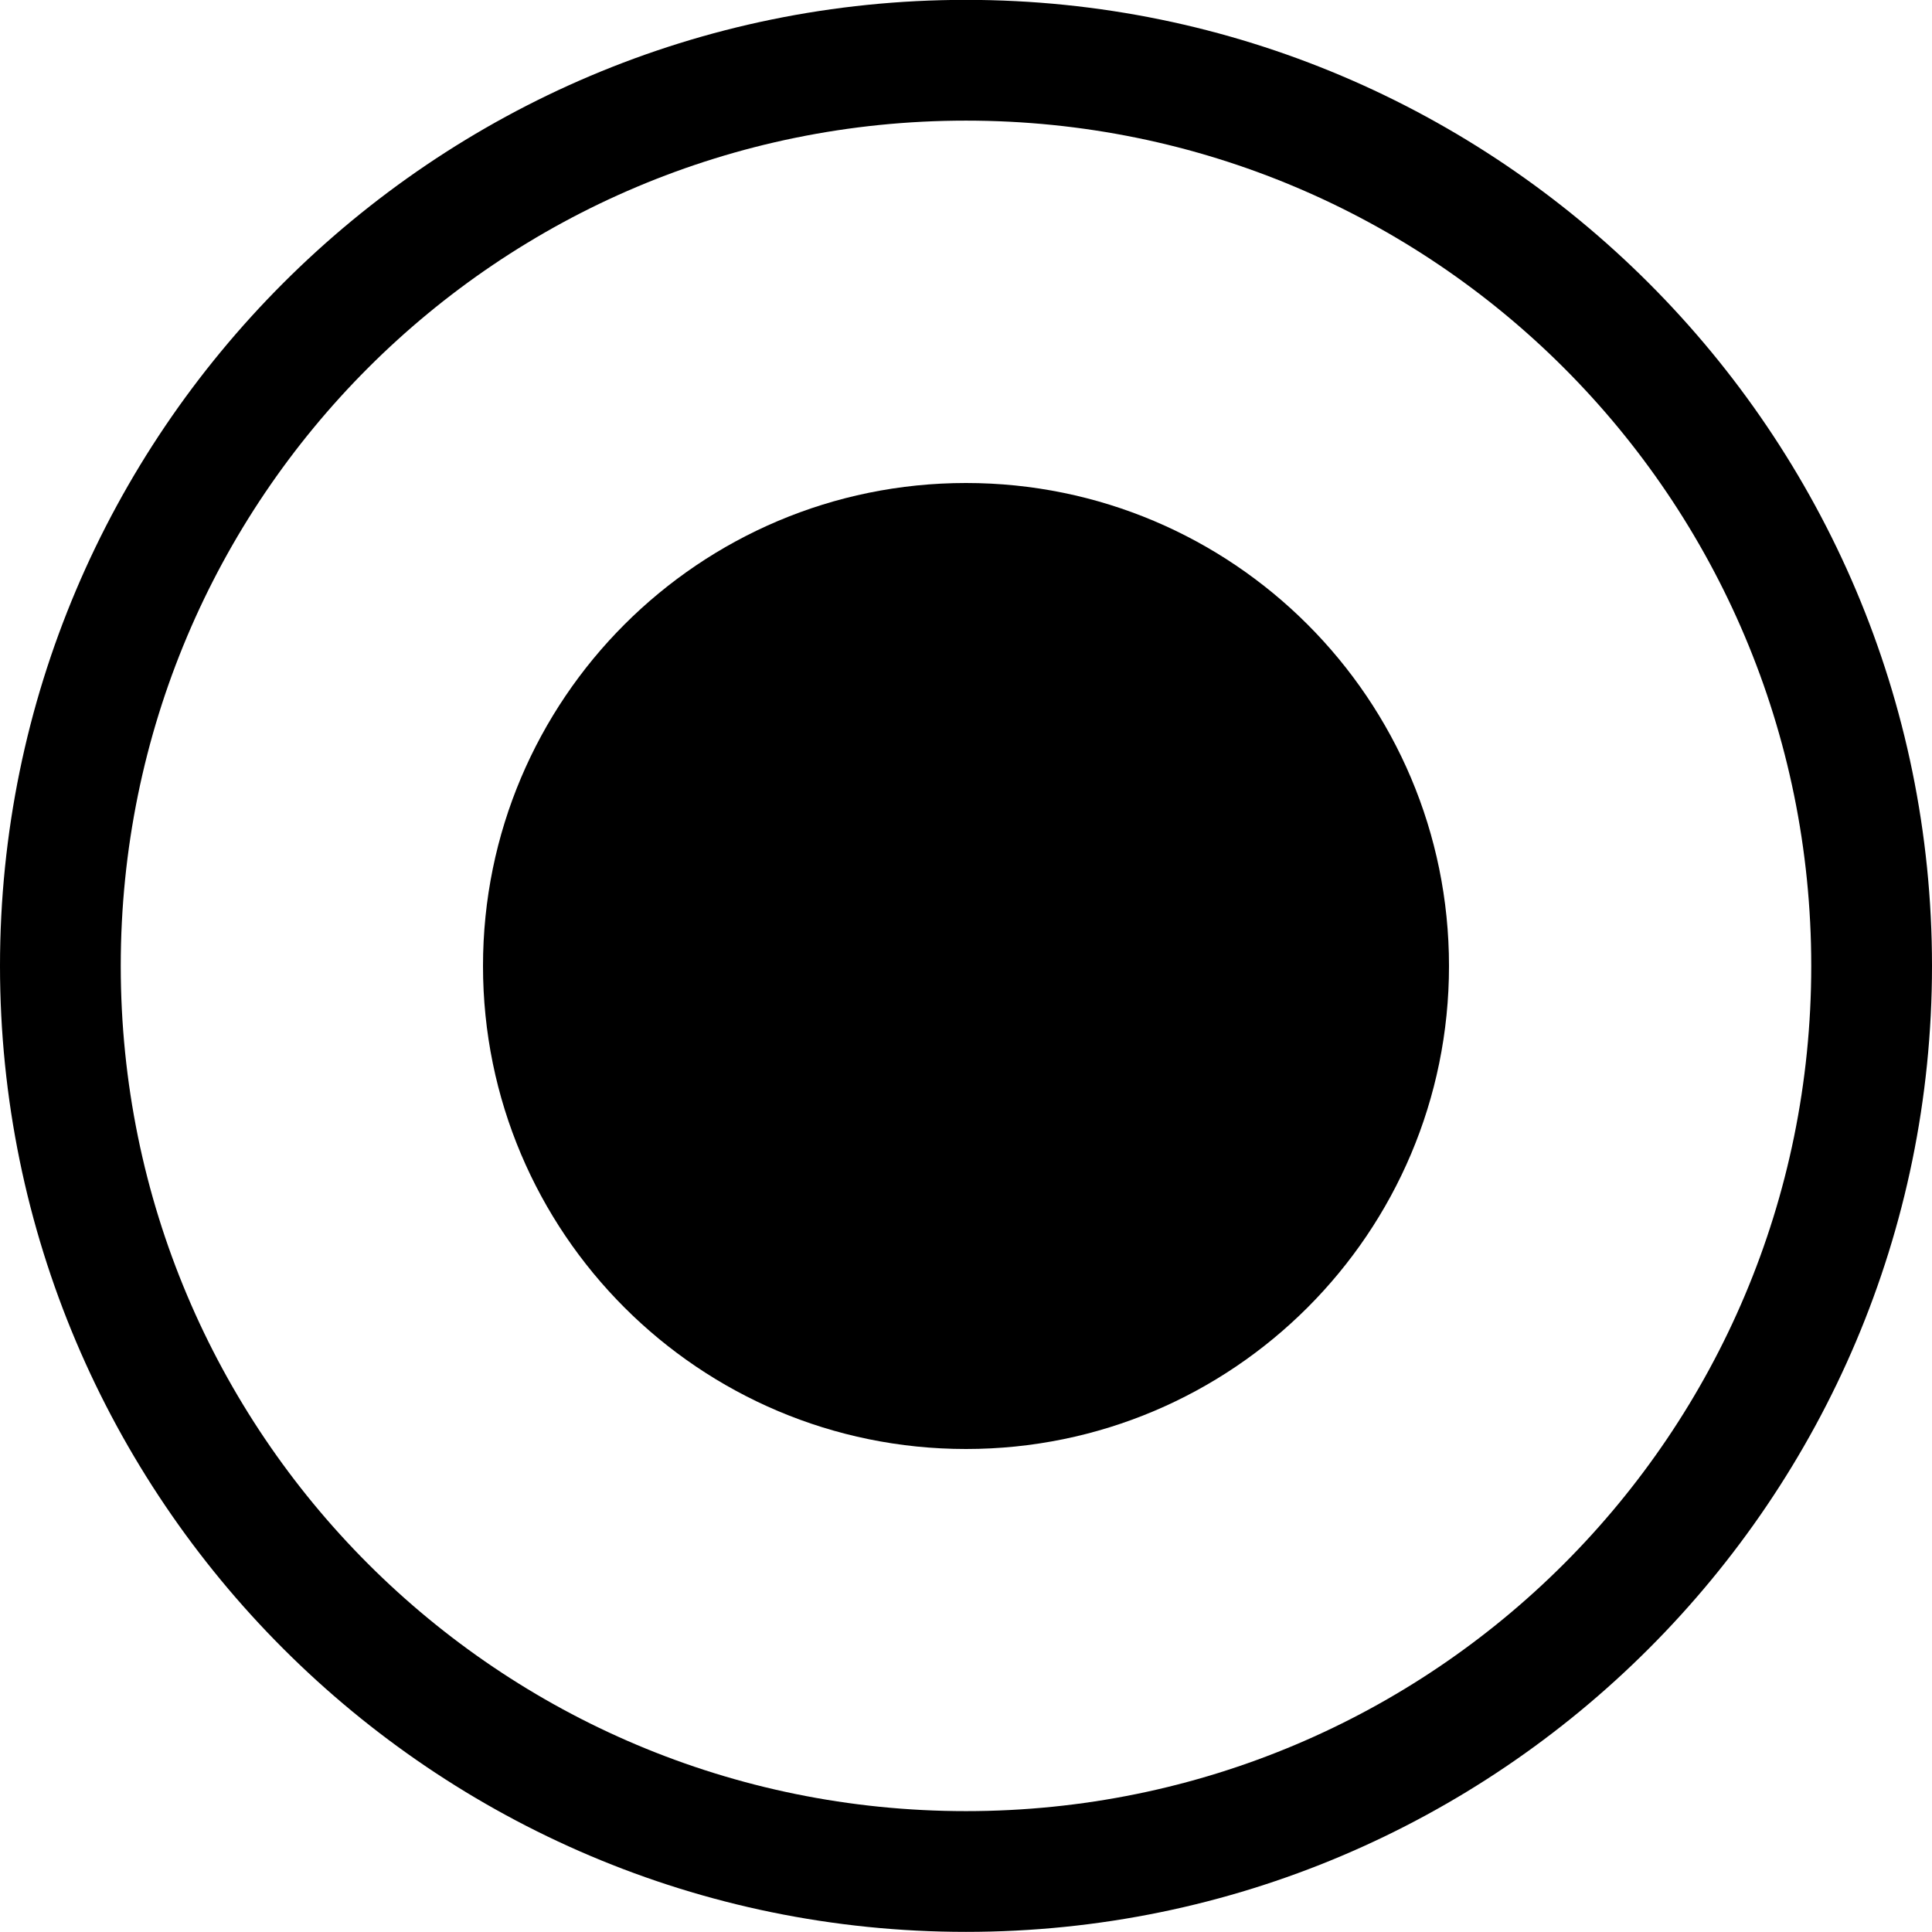
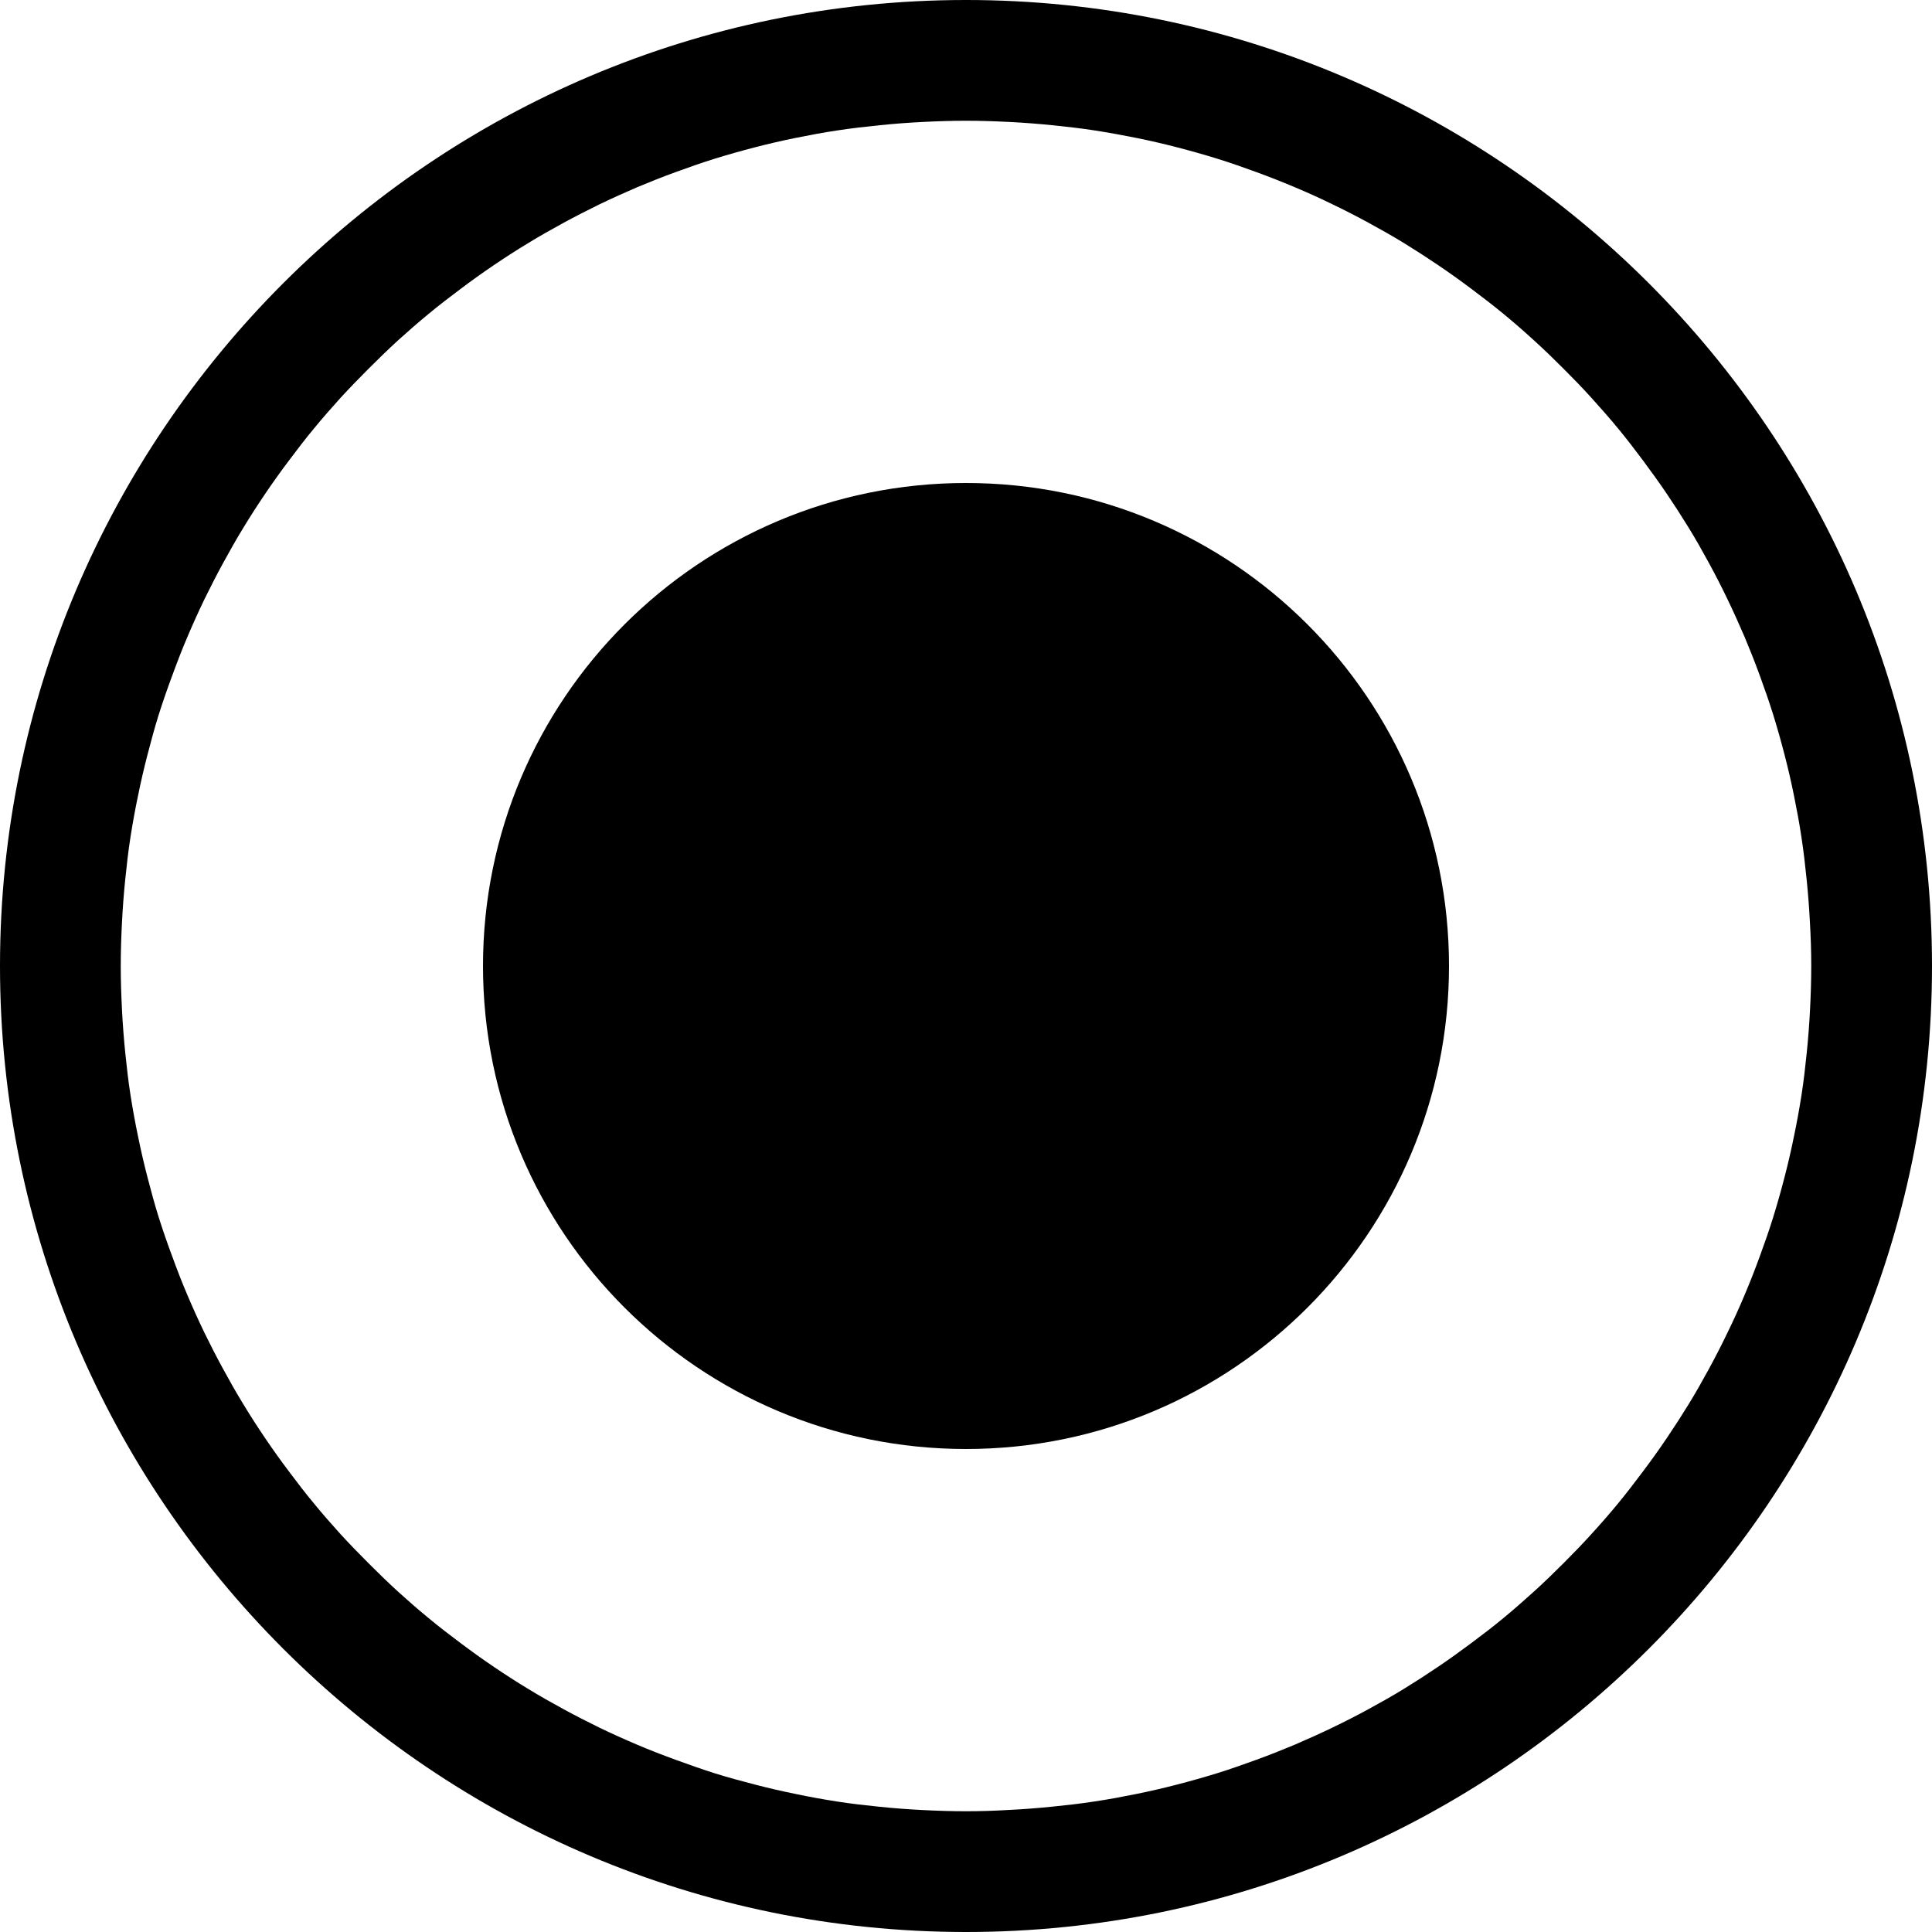
<svg xmlns="http://www.w3.org/2000/svg" width="16" height="16" viewBox="0 0 16 16" id="svg4140" version="1.1">
  <defs id="defs4142" />
  <g id="layer1" transform="translate(0,-1036.362)">
-     <path style="color:#000000;fill:#000000;stroke-linecap:round;stroke-linejoin:round;-inkscape-stroke:none" d="m 8,1036.361 c -4.412,0 -8,3.588 -8,8 0,4.412 3.588,8 8,8 4.412,0 8,-3.588 8,-8 0,-4.412 -3.588,-8 -8,-8 z m 0,1 c 3.872,0 7,3.128 7,7 0,3.872 -3.128,7 -7,7 -3.872,0 -7,-3.128 -7,-7 0,-3.872 3.128,-7 7,-7 z" id="path4690" />
+     <path id="path1222" style="color:#000000;opacity:1;fill:#000000;fill-opacity:1;stroke-linecap:round;stroke-linejoin:round;-inkscape-stroke:none" d="M 8,0 C 3.588,0 0,3.588 0,8 c 0,4.412 3.588,8 8,8 4.412,0 8,-3.588 8,-8 C 16,3.588 12.412,0 8,0 Z m 0,1 c 0.121,0 0.24,0.004 0.359,0.01 0.119,0.006 0.238,0.015 0.355,0.027 0.118,0.012 0.234,0.025 0.35,0.043 0.116,0.018 0.232,0.039 0.346,0.062 0.114,0.023 0.226,0.049 0.338,0.078 0.112,0.029 0.222,0.06 0.332,0.094 0.11,0.034 0.217,0.072 0.324,0.111 0.107,0.039 0.214,0.081 0.318,0.125 0.105,0.044 0.209,0.091 0.311,0.141 0.102,0.049 0.202,0.1 0.301,0.154 0.099,0.054 0.197,0.109 0.293,0.168 0.096,0.059 0.192,0.121 0.285,0.184 0.093,0.063 0.184,0.128 0.273,0.195 0.09,0.067 0.179,0.136 0.266,0.207 0.086,0.071 0.171,0.145 0.254,0.221 0.083,0.075 0.163,0.153 0.242,0.232 0.079,0.079 0.157,0.159 0.232,0.242 0.075,0.083 0.149,0.167 0.221,0.254 0.071,0.086 0.14,0.176 0.207,0.266 0.067,0.09 0.132,0.18 0.195,0.273 0.063,0.093 0.125,0.189 0.184,0.285 0.059,0.096 0.114,0.194 0.168,0.293 0.054,0.099 0.105,0.199 0.154,0.301 0.049,0.102 0.096,0.206 0.141,0.311 0.044,0.105 0.086,0.211 0.125,0.318 0.039,0.107 0.077,0.215 0.111,0.324 0.034,0.11 0.065,0.22 0.094,0.332 0.029,0.112 0.055,0.224 0.078,0.338 0.023,0.114 0.045,0.23 0.062,0.346 0.018,0.116 0.031,0.232 0.043,0.35 0.012,0.118 0.021,0.236 0.027,0.355 C 14.996,7.76 15,7.879 15,8 15,8.121 14.996,8.24 14.99,8.359 14.984,8.479 14.975,8.597 14.963,8.715 14.951,8.832 14.938,8.949 14.92,9.064 14.902,9.18 14.881,9.296 14.857,9.41 14.834,9.524 14.808,9.636 14.779,9.748 c -0.029,0.112 -0.06,0.222 -0.094,0.332 -0.034,0.11 -0.072,0.217 -0.111,0.324 -0.039,0.107 -0.081,0.214 -0.125,0.318 -0.044,0.105 -0.091,0.209 -0.141,0.311 -0.049,0.102 -0.1,0.202 -0.154,0.301 -0.054,0.099 -0.109,0.197 -0.168,0.293 -0.059,0.096 -0.121,0.192 -0.184,0.285 -0.063,0.093 -0.128,0.184 -0.195,0.273 -0.067,0.09 -0.136,0.179 -0.207,0.266 -0.071,0.086 -0.145,0.171 -0.221,0.254 -0.075,0.083 -0.153,0.163 -0.232,0.242 -0.079,0.079 -0.159,0.157 -0.242,0.232 -0.083,0.075 -0.167,0.149 -0.254,0.221 -0.086,0.071 -0.176,0.14 -0.266,0.207 -0.09,0.067 -0.18,0.132 -0.273,0.195 -0.093,0.063 -0.189,0.125 -0.285,0.184 -0.096,0.059 -0.194,0.114 -0.293,0.168 -0.099,0.054 -0.199,0.105 -0.301,0.154 -0.102,0.049 -0.206,0.096 -0.311,0.141 -0.105,0.044 -0.211,0.086 -0.318,0.125 -0.107,0.039 -0.215,0.077 -0.324,0.111 -0.11,0.034 -0.22,0.065 -0.332,0.094 -0.112,0.029 -0.224,0.055 -0.338,0.078 -0.114,0.023 -0.23,0.045 -0.346,0.062 -0.116,0.018 -0.232,0.031 -0.35,0.043 -0.118,0.012 -0.236,0.021 -0.355,0.027 C 8.24,14.996 8.121,15 8,15 7.879,15 7.76,14.996 7.641,14.99 7.521,14.984 7.403,14.975 7.285,14.963 7.168,14.951 7.051,14.938 6.936,14.92 6.82,14.902 6.704,14.881 6.59,14.857 6.476,14.834 6.364,14.808 6.252,14.779 6.14,14.75 6.029,14.72 5.92,14.686 5.81,14.651 5.703,14.613 5.596,14.574 5.489,14.535 5.382,14.494 5.277,14.449 5.173,14.405 5.069,14.358 4.967,14.309 4.865,14.259 4.765,14.208 4.666,14.154 4.567,14.1 4.469,14.045 4.373,13.986 4.277,13.928 4.181,13.866 4.088,13.803 3.995,13.74 3.904,13.675 3.814,13.607 3.725,13.54 3.635,13.472 3.549,13.4 3.462,13.329 3.378,13.255 3.295,13.18 3.212,13.104 3.132,13.026 3.053,12.947 2.974,12.868 2.896,12.788 2.82,12.705 2.745,12.622 2.671,12.538 2.6,12.451 2.528,12.365 2.46,12.275 2.393,12.186 2.325,12.096 2.26,12.005 2.197,11.912 2.134,11.819 2.072,11.723 2.014,11.627 1.955,11.531 1.9,11.433 1.846,11.334 1.792,11.235 1.741,11.135 1.691,11.033 1.642,10.931 1.595,10.827 1.551,10.723 1.506,10.618 1.465,10.511 1.426,10.404 1.386,10.297 1.349,10.19 1.314,10.08 1.28,9.971 1.25,9.86 1.221,9.748 1.192,9.636 1.166,9.524 1.143,9.41 1.119,9.296 1.098,9.18 1.08,9.064 1.062,8.949 1.049,8.832 1.037,8.715 1.025,8.597 1.016,8.479 1.01,8.359 1.004,8.24 1,8.121 1,8 1,7.879 1.004,7.76 1.01,7.641 1.016,7.521 1.025,7.403 1.037,7.285 1.049,7.168 1.062,7.051 1.08,6.936 1.098,6.82 1.119,6.704 1.143,6.59 1.166,6.476 1.192,6.364 1.221,6.252 1.25,6.14 1.28,6.029 1.314,5.92 1.349,5.81 1.386,5.703 1.426,5.596 1.465,5.489 1.506,5.382 1.551,5.277 1.595,5.173 1.642,5.069 1.691,4.967 1.741,4.865 1.792,4.765 1.846,4.666 1.9,4.567 1.955,4.469 2.014,4.373 2.072,4.277 2.134,4.181 2.197,4.088 2.26,3.995 2.325,3.904 2.393,3.814 2.46,3.725 2.528,3.635 2.6,3.549 2.671,3.462 2.745,3.378 2.82,3.295 2.896,3.212 2.974,3.132 3.053,3.053 3.132,2.974 3.212,2.896 3.295,2.82 3.378,2.745 3.462,2.671 3.549,2.6 3.635,2.528 3.725,2.46 3.814,2.393 3.904,2.325 3.995,2.26 4.088,2.197 4.181,2.134 4.277,2.072 4.373,2.014 4.469,1.955 4.567,1.9 4.666,1.846 4.765,1.792 4.865,1.741 4.967,1.691 c 0.102,-0.049 0.206,-0.096 0.311,-0.141 0.105,-0.044 0.211,-0.086 0.318,-0.125 0.107,-0.039 0.215,-0.077 0.324,-0.111 0.11,-0.034 0.22,-0.065 0.332,-0.094 0.112,-0.029 0.224,-0.055 0.338,-0.078 0.114,-0.023 0.23,-0.045 0.346,-0.062 0.116,-0.018 0.232,-0.031 0.35,-0.043 C 7.403,1.025 7.521,1.016 7.641,1.01 7.76,1.004 7.879,1 8,1 Z" transform="translate(0,1036.362)" />
    <circle style="fill:#000000;fill-opacity:1;stroke:none;stroke-width:1;stroke-linecap:round;stroke-linejoin:round;stroke-miterlimit:4;stroke-dasharray:none;stroke-opacity:1" id="path4741" cx="8" cy="1044.362" r="4" />
  </g>
</svg>
